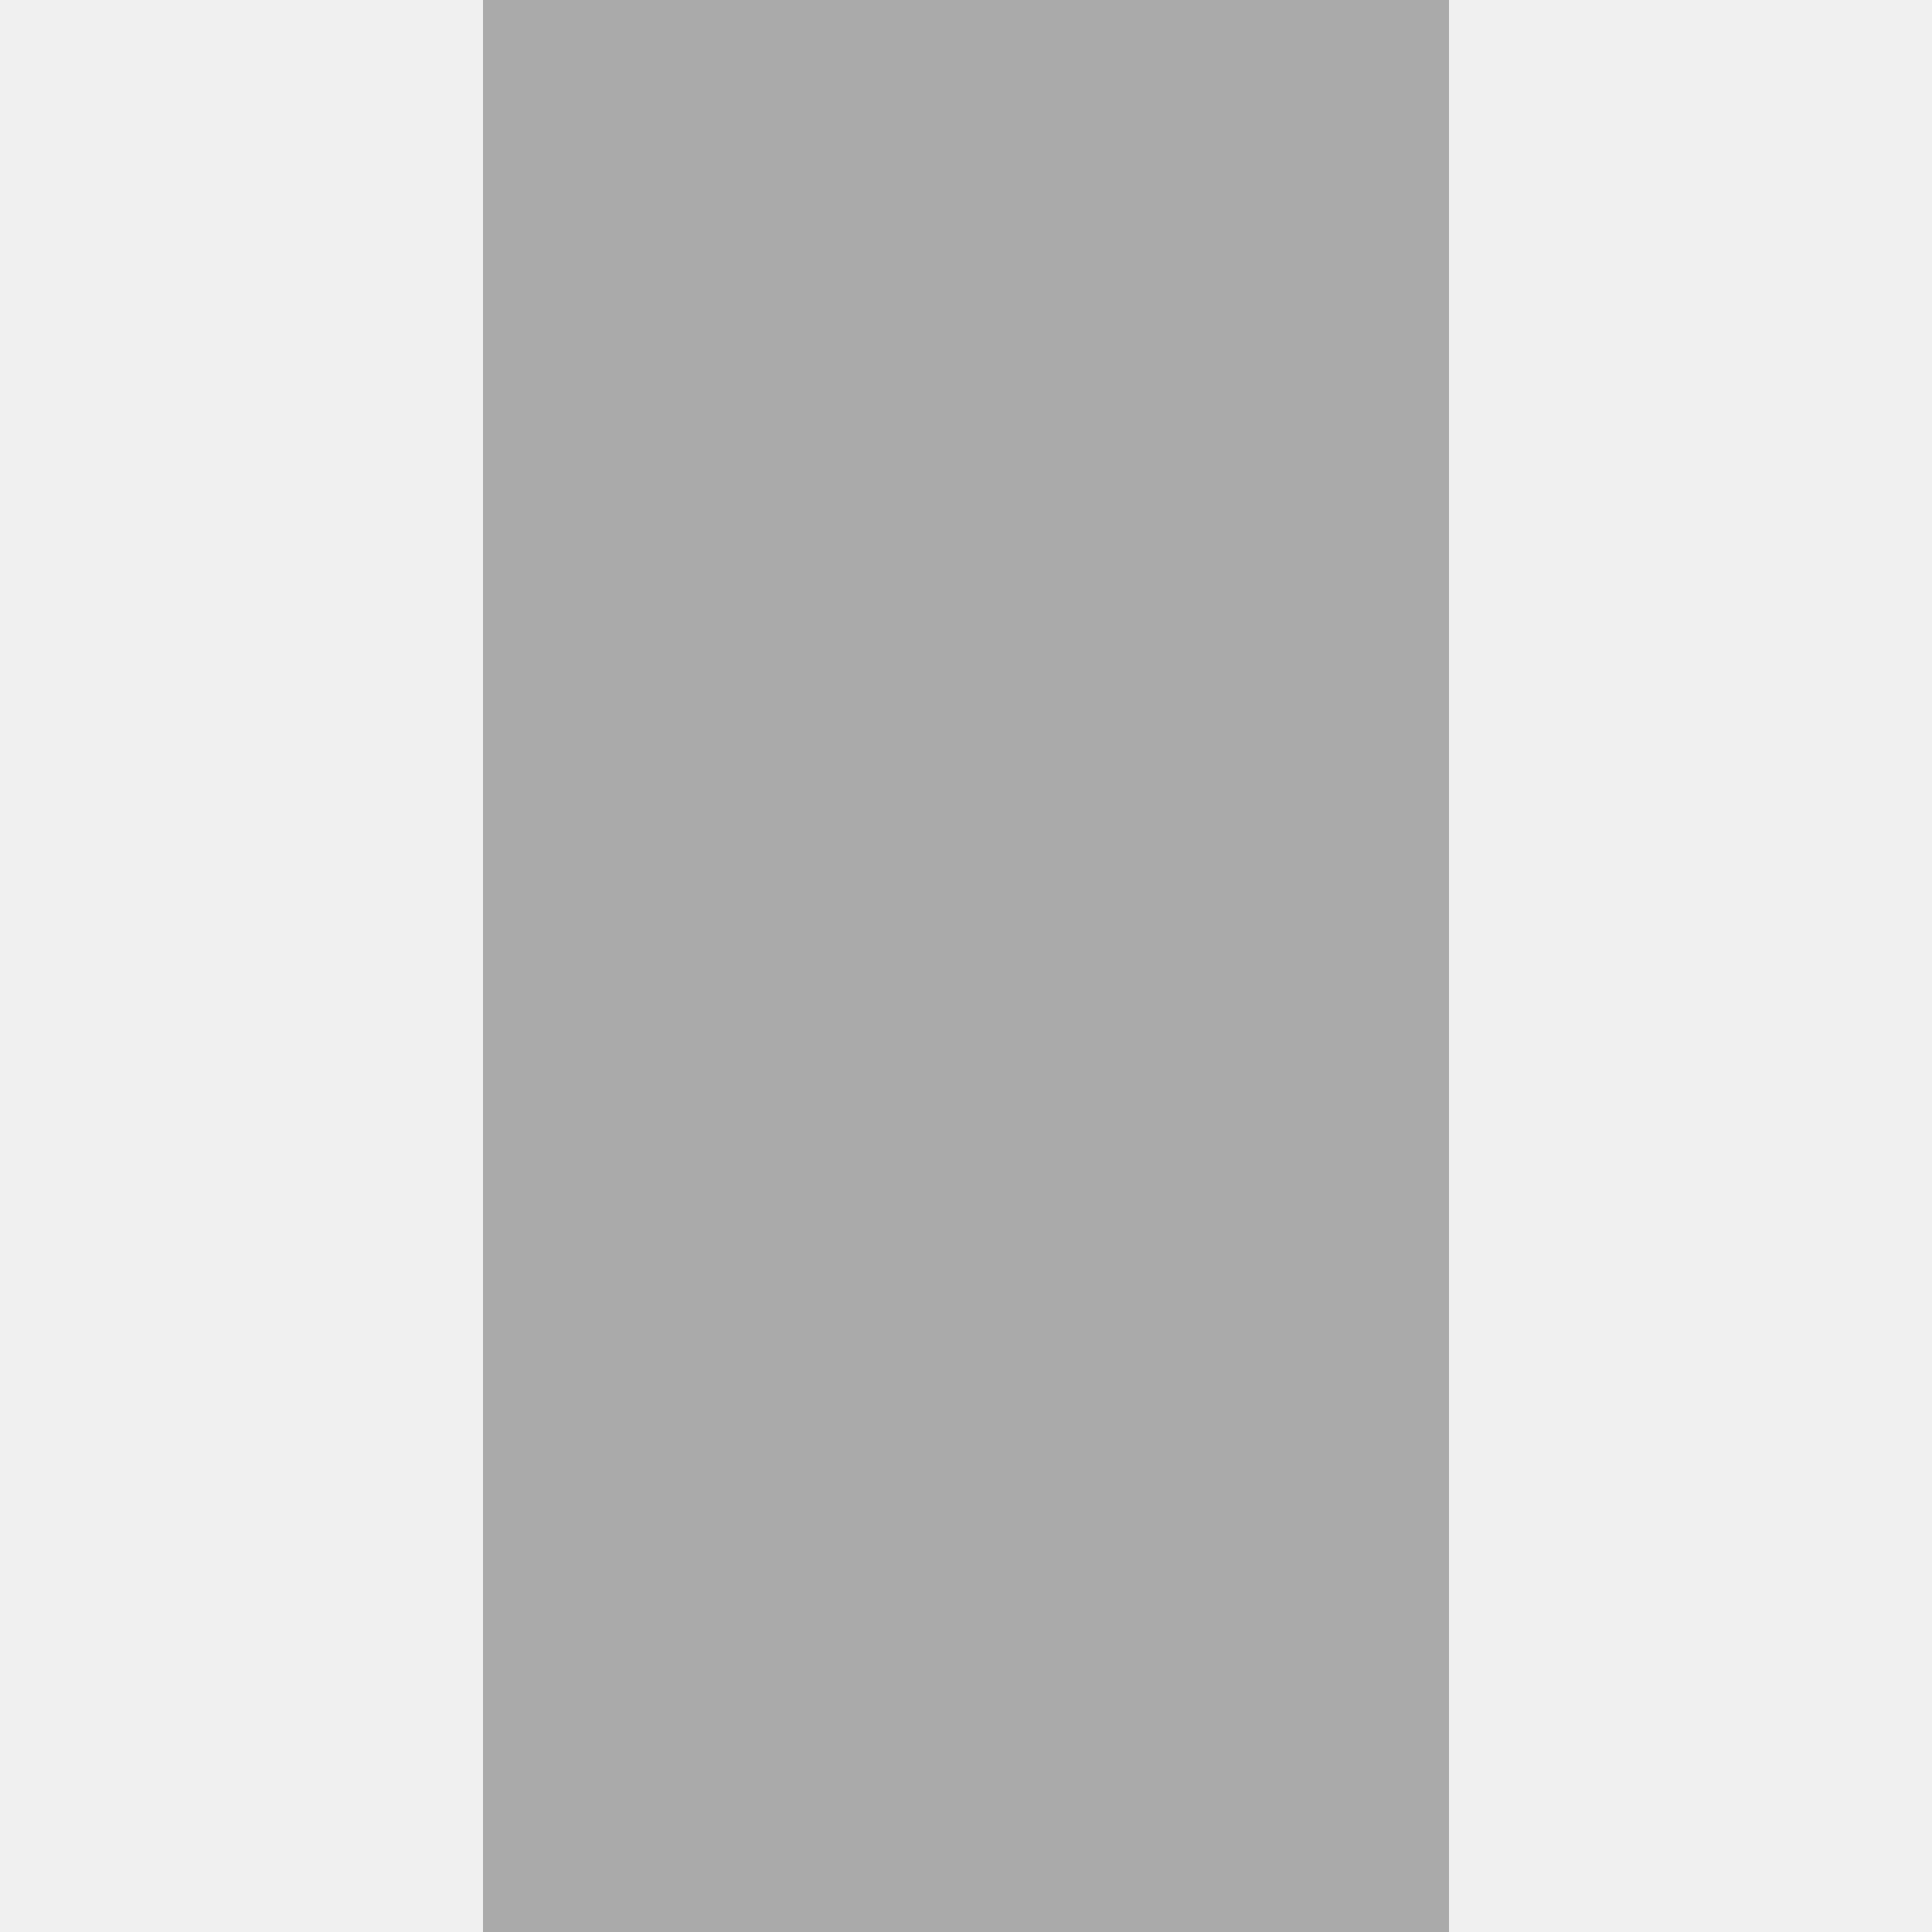
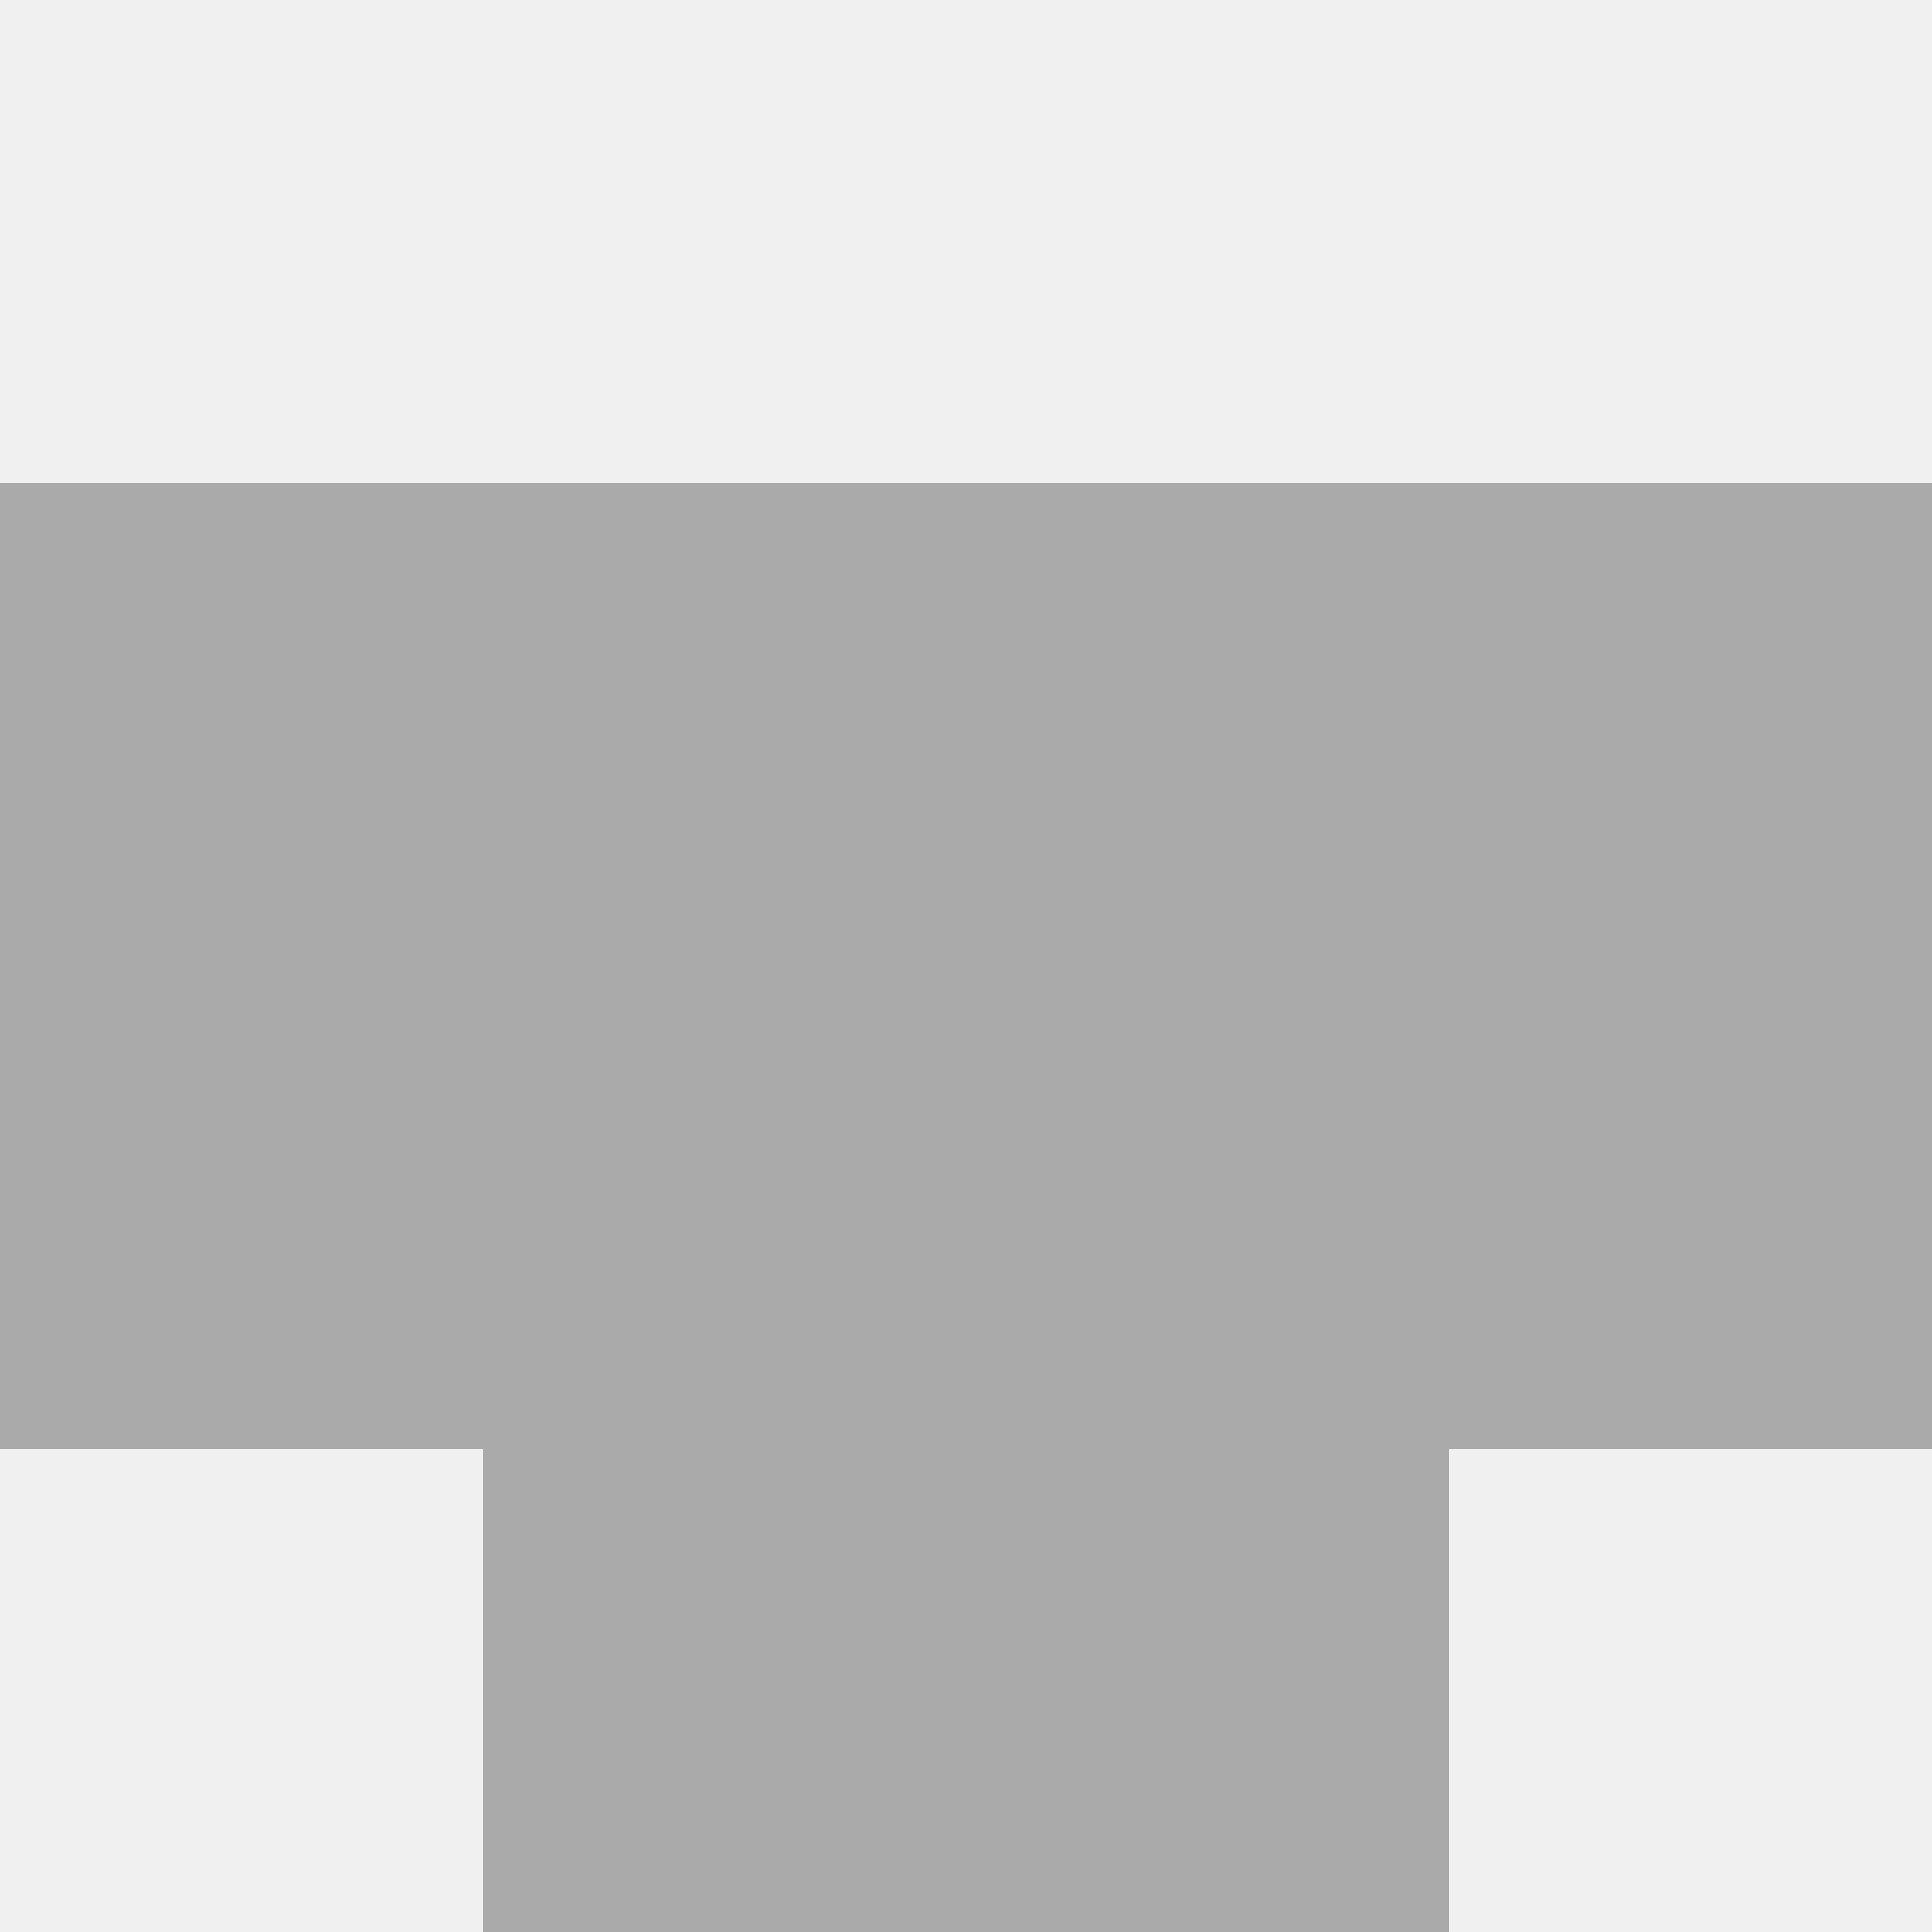
- <svg xmlns="http://www.w3.org/2000/svg" version="1.1" id="layer1" x="0px" y="0px" viewBox="0 0 200 200" enable-background="new 0 0 200 200" xml:space="preserve">
+ <svg xmlns="http://www.w3.org/2000/svg" version="1.1" id="layer1" x="0px" y="0px" width="200px" height="200px" viewBox="0 0 200 200" enable-background="new 0 0 200 200" xml:space="preserve">
  <g>
    <rect class="color1" fill="#FFFFFF" fill-opacity="0" width="200" height="200" />
-     <rect x="50" class="color0" fill="#AAAAAA" width="100" height="200" />
+     <polygon class="color0" fill="#AAAAAA" points="200,50 0,50 0,150 50,150 50,200 150,200 150,150 200,150  " />
  </g>
</svg>
